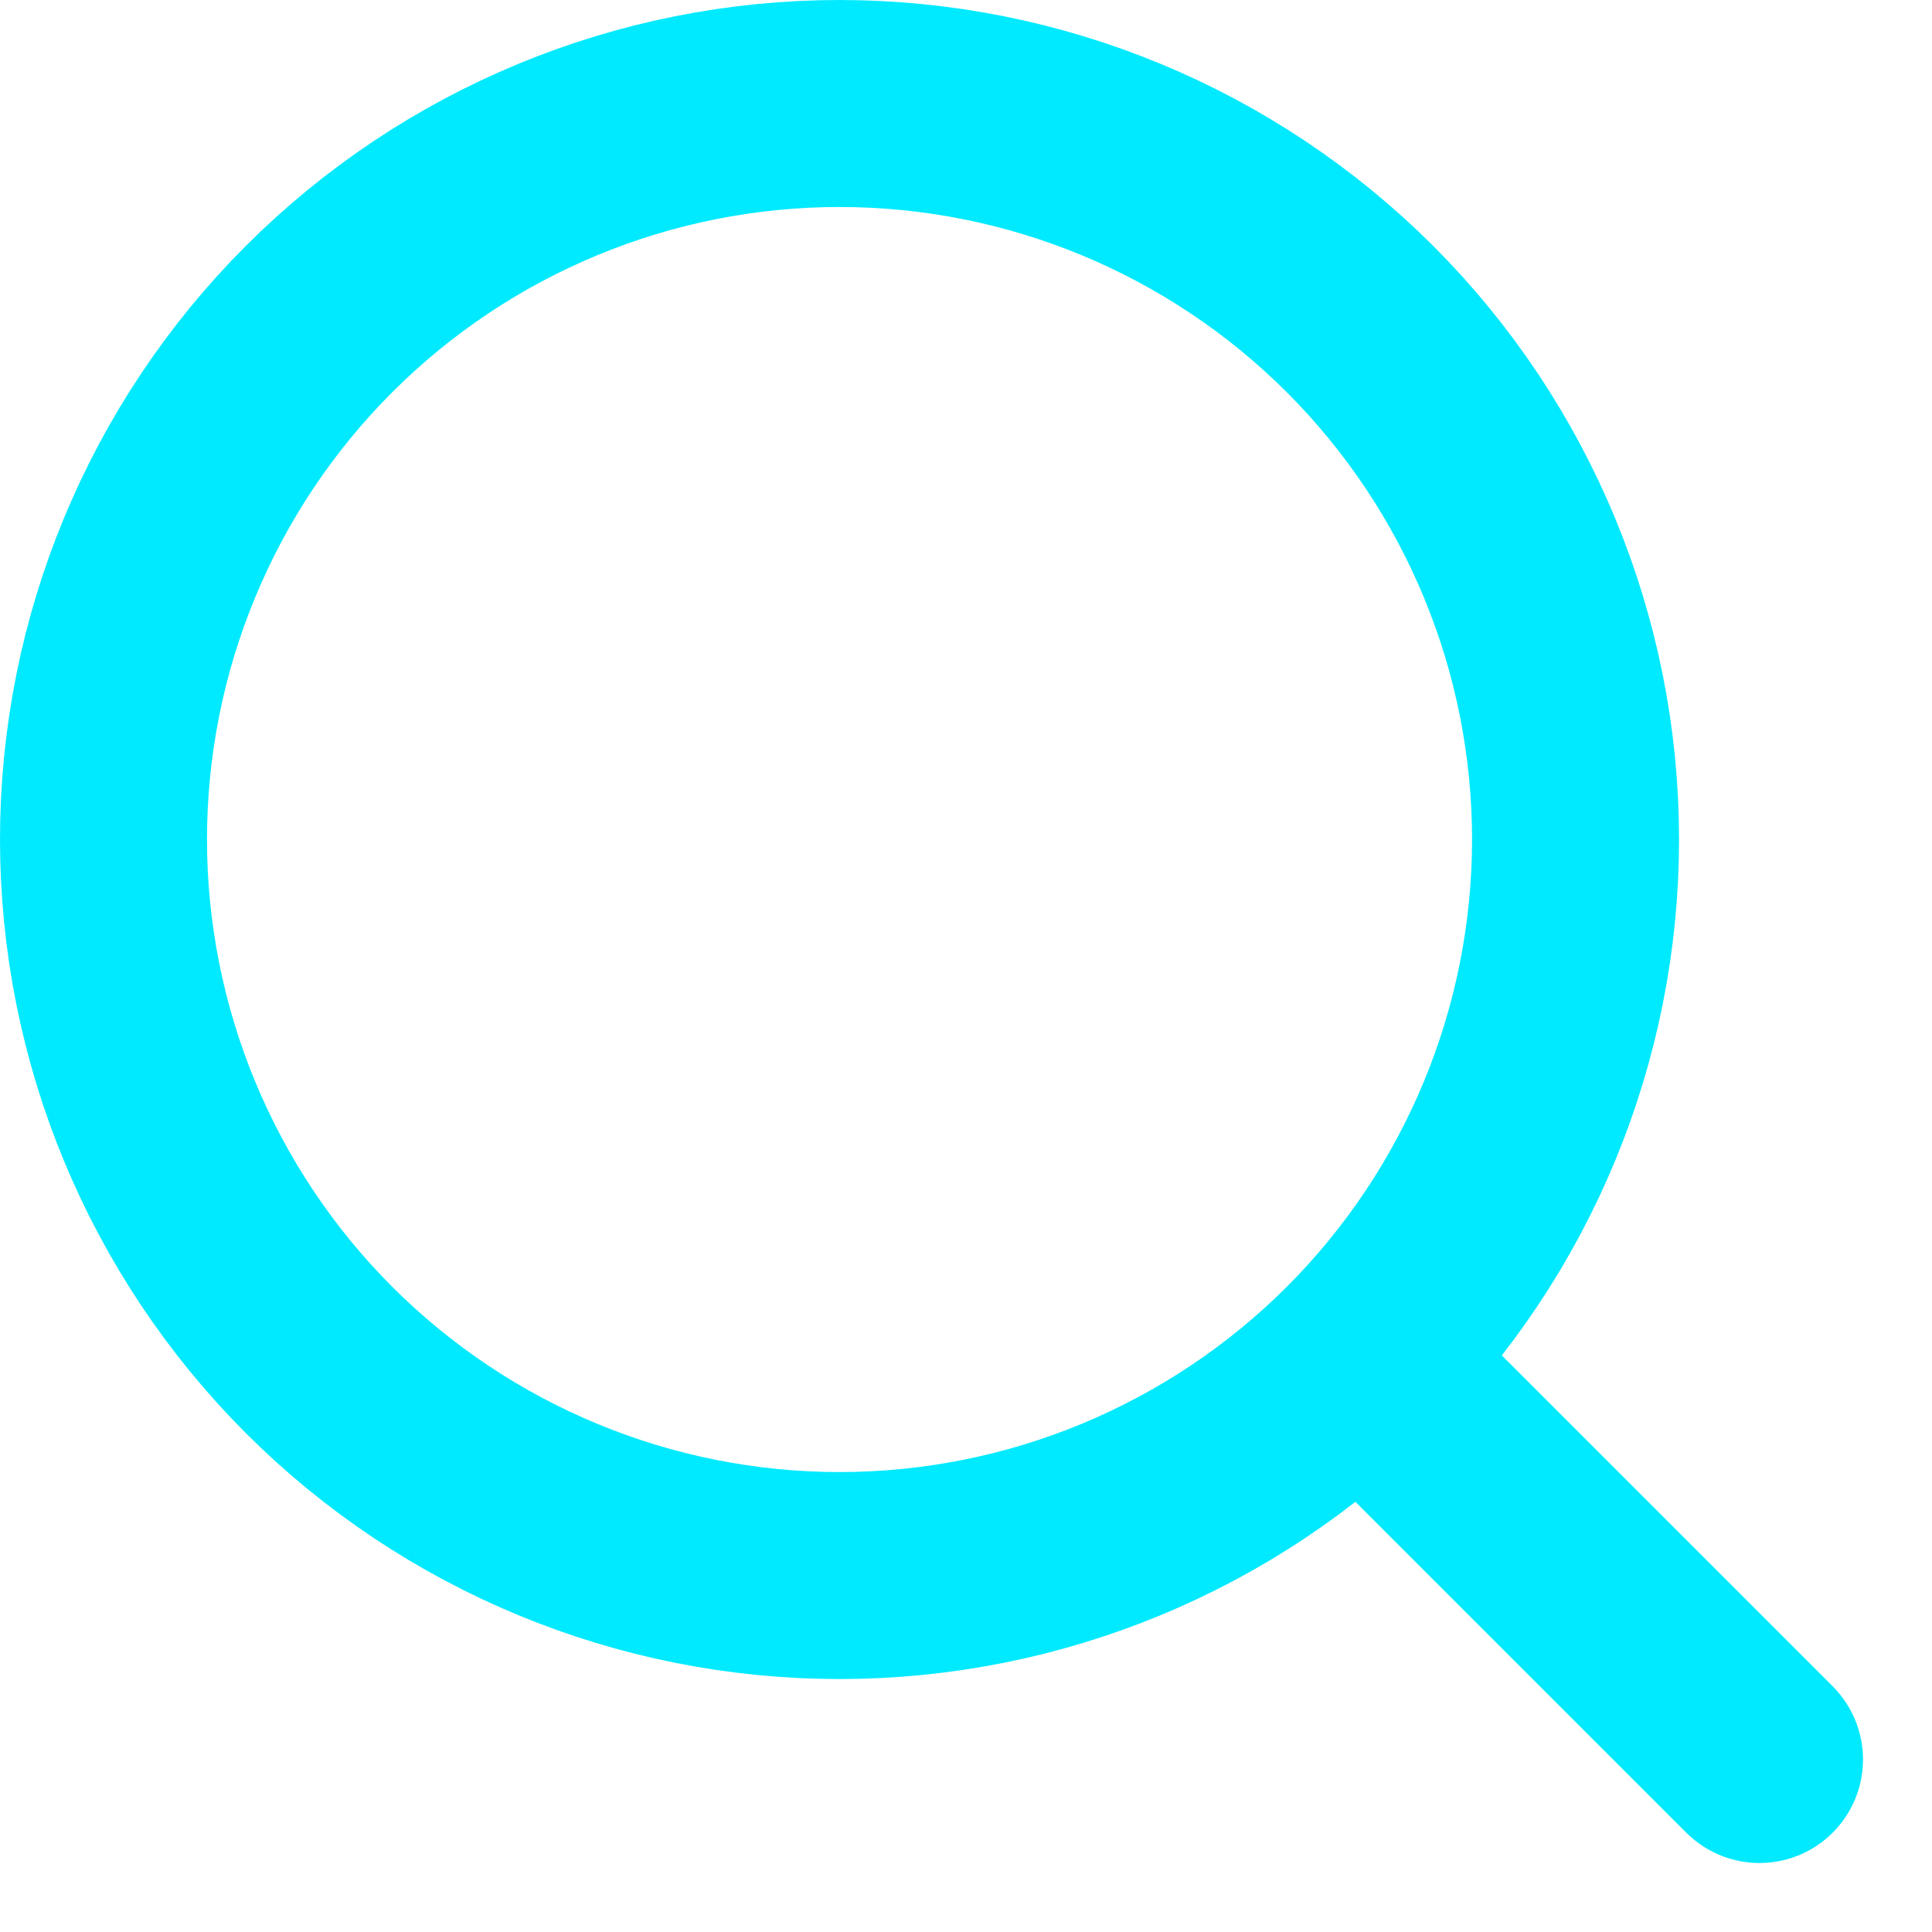
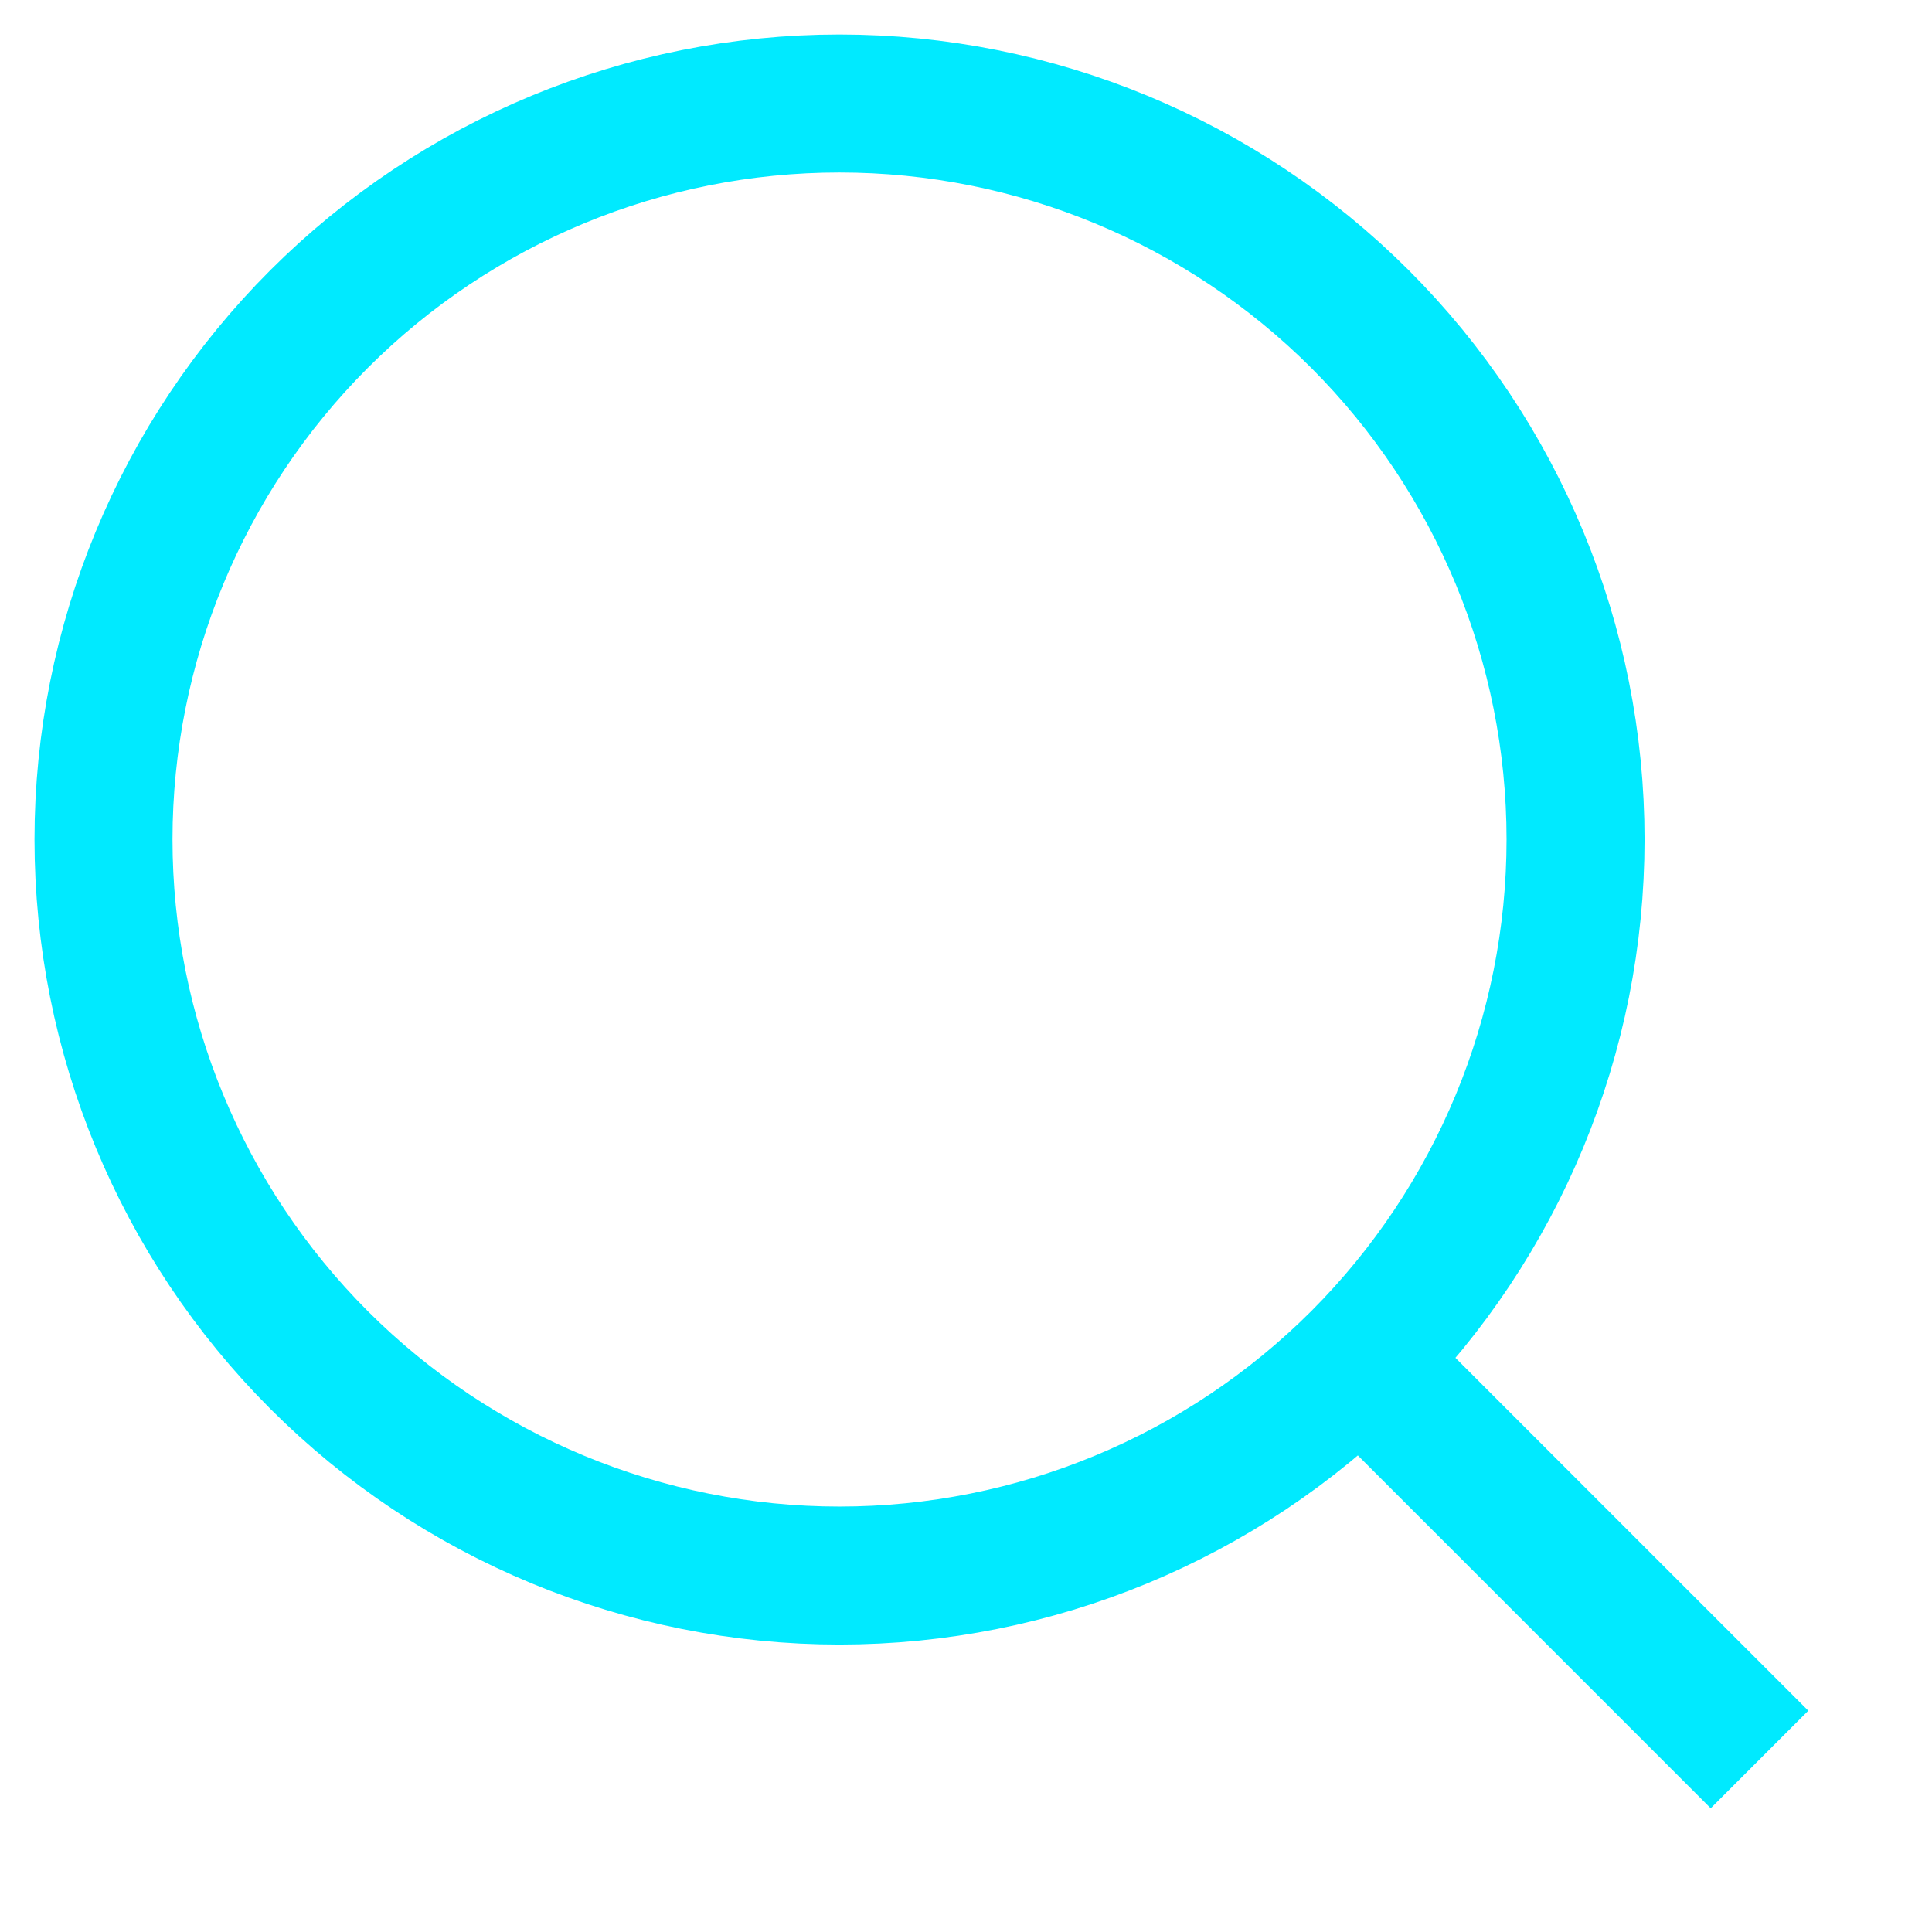
<svg xmlns="http://www.w3.org/2000/svg" width="14" height="14" viewBox="0 0 14 14" fill="none">
-   <path d="M10.083 10.083L12.75 12.75M0.75 6.083C0.75 7.498 1.312 8.854 2.312 9.855C3.312 10.855 4.669 11.417 6.083 11.417C7.498 11.417 8.854 10.855 9.855 9.855C10.855 8.854 11.417 7.498 11.417 6.083C11.417 4.669 10.855 3.312 9.855 2.312C8.854 1.312 7.498 0.75 6.083 0.75C4.669 0.75 3.312 1.312 2.312 2.312C1.312 3.312 0.75 4.669 0.75 6.083Z" stroke="#00EAFF" stroke-width="1.5" stroke-linecap="round" stroke-linejoin="round" />
+   <path d="M10.083 10.083L12.75 12.75M0.75 6.083C0.75 7.498 1.312 8.854 2.312 9.855C3.312 10.855 4.669 11.417 6.083 11.417C7.498 11.417 8.854 10.855 9.855 9.855C10.855 8.854 11.417 7.498 11.417 6.083C11.417 4.669 10.855 3.312 9.855 2.312C8.854 1.312 7.498 0.75 6.083 0.75C4.669 0.75 3.312 1.312 2.312 2.312C1.312 3.312 0.75 4.669 0.75 6.083Z" stroke="#00EAFF" strokeWidth="1.5" strokeLinecap="round" strokeLinejoin="round" />
</svg>
